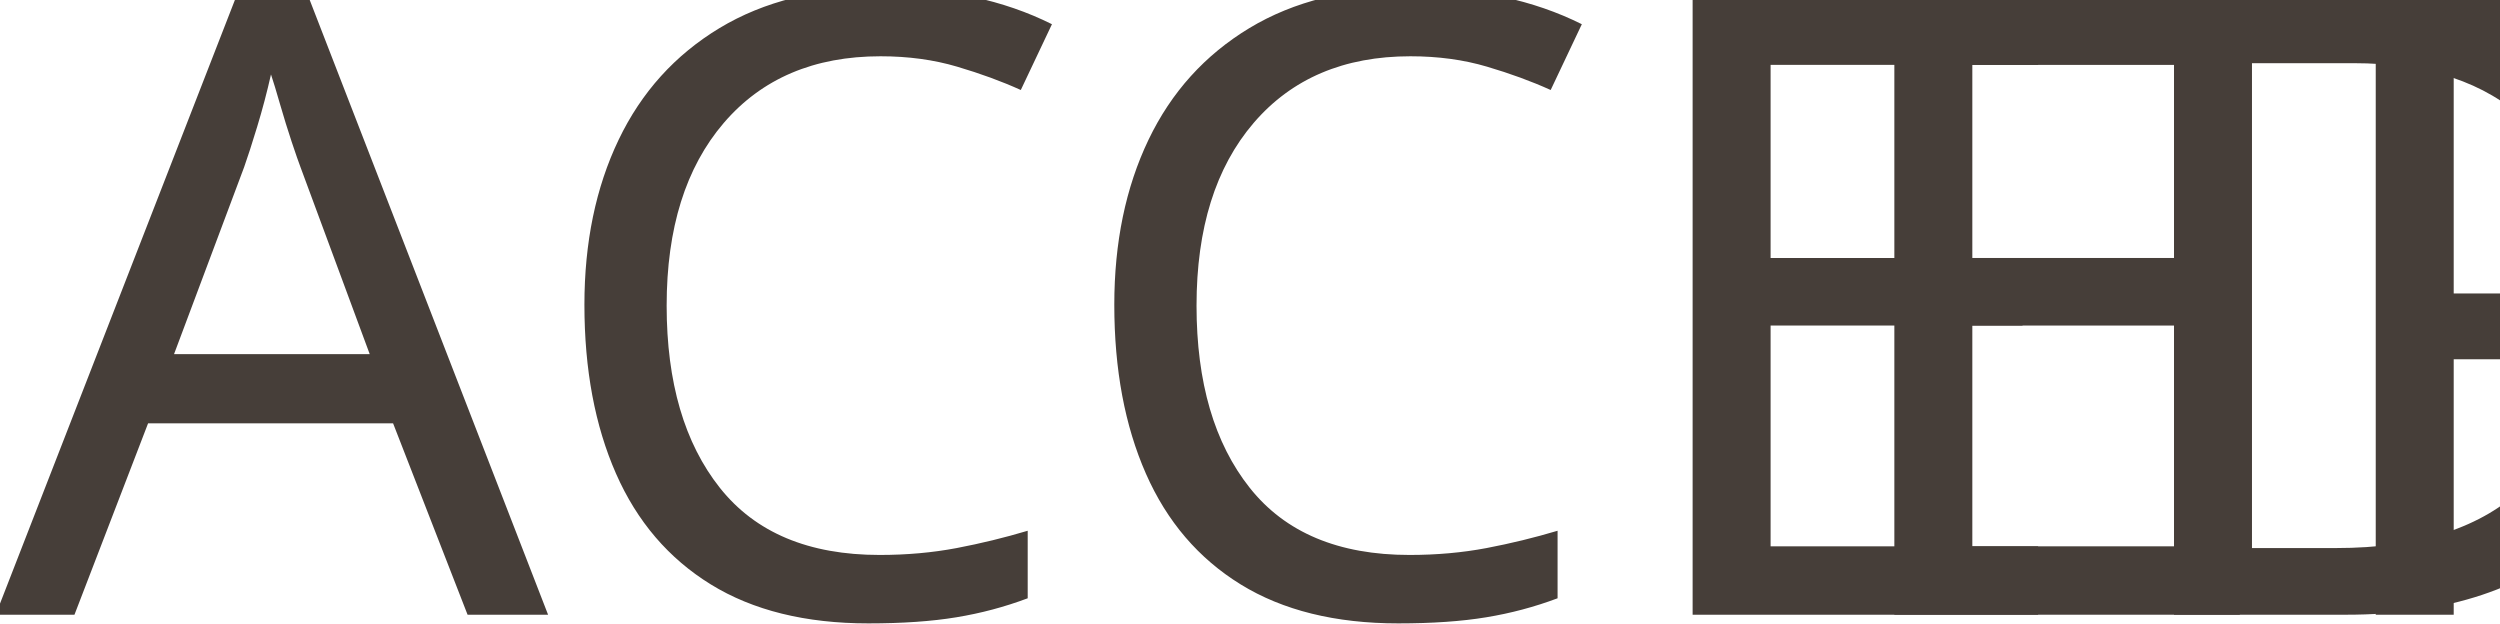
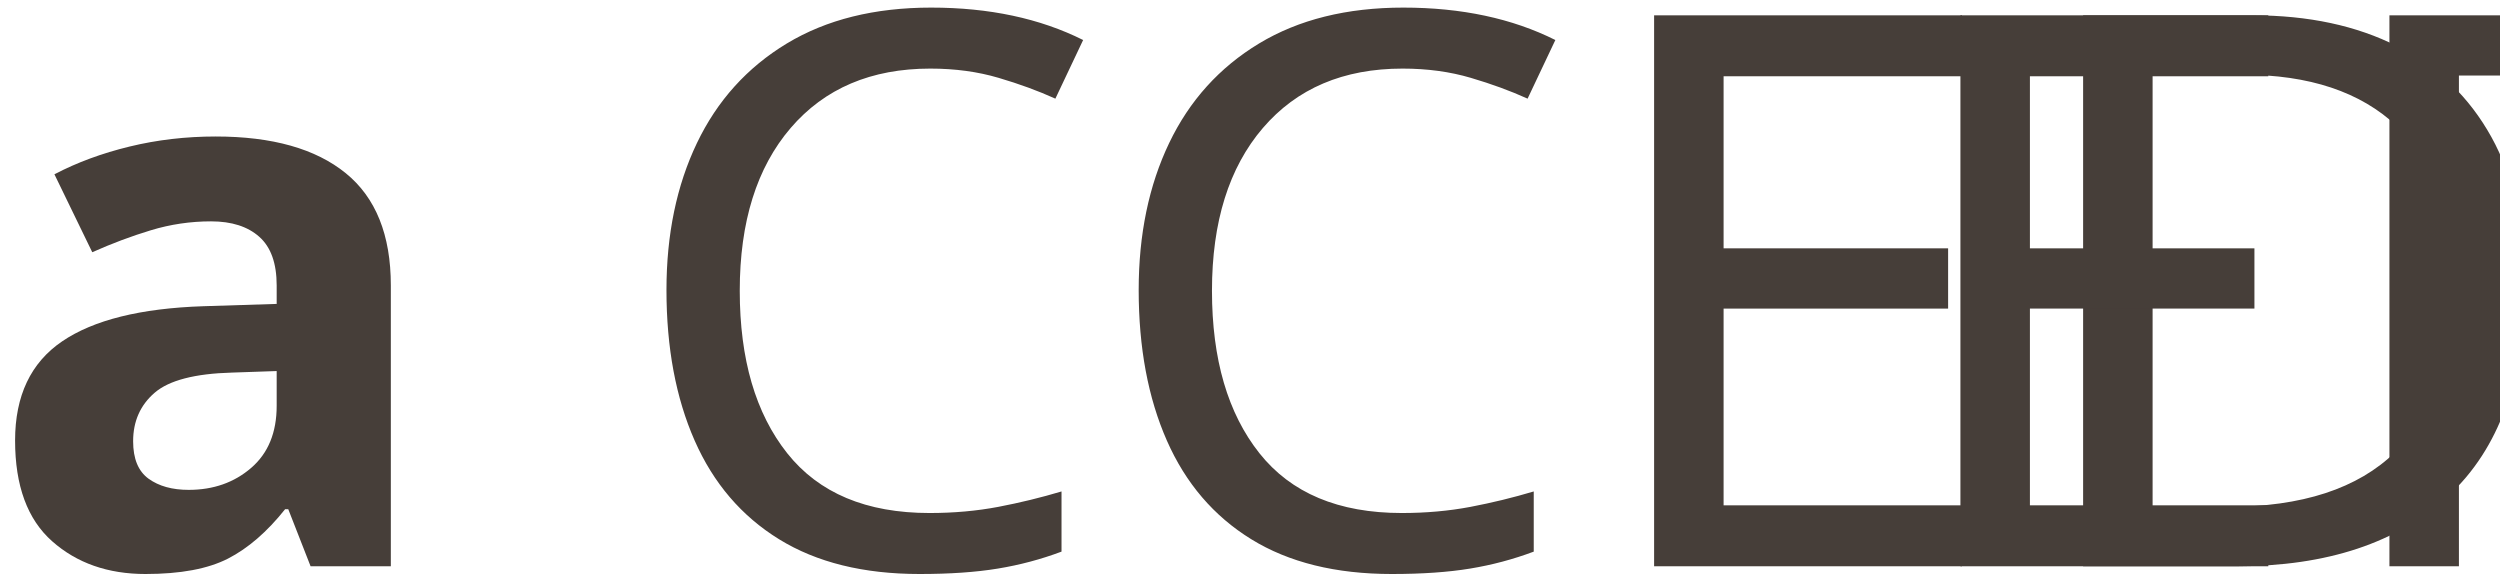
- <svg xmlns="http://www.w3.org/2000/svg" width="100%" height="100%" viewBox="0 0 770 192" version="1.1" xml:space="preserve" style="fill-rule:evenodd;clip-rule:evenodd;stroke-linejoin:round;stroke-miterlimit:2;">
-   <g transform="matrix(266.6667,0,0,266.6667,770.6667,189.3333)" />
-   <text x="-1.333px" y="189.333px" style="font-family:'Ferron-Regular', 'Ferron';font-size:266.667px;fill:#463e39;">ACCED<tspan x="557.6px " y="189.333px ">E</tspan>R</text>
+ <svg xmlns="http://www.w3.org/2000/svg" width="100%" height="100%" viewBox="0 0 864 201" version="1.1" xml:space="preserve" style="fill-rule:evenodd;clip-rule:evenodd;stroke-linejoin:round;stroke-miterlimit:2;">
+   <g transform="matrix(1,0,0,1,-1032.904,-1576.753)">
+     <text x="1026.915px" y="1772.456px" style="font-family:'NauryzRedKeds', sans-serif;font-weight:700;font-size:266.667px;fill:#463e39;">a</text>
+     <g transform="matrix(266.6667,0,0,266.6667,1897.633,1772.456)" />
+     <text x="1246.967px" y="1772.456px" style="font-family:'Ferron-Regular', 'Ferron';font-size:266.667px;fill:#463e39;">CCED<tspan x="1684.567px " y="1772.456px ">E</tspan>R</text>
+   </g>
</svg>
